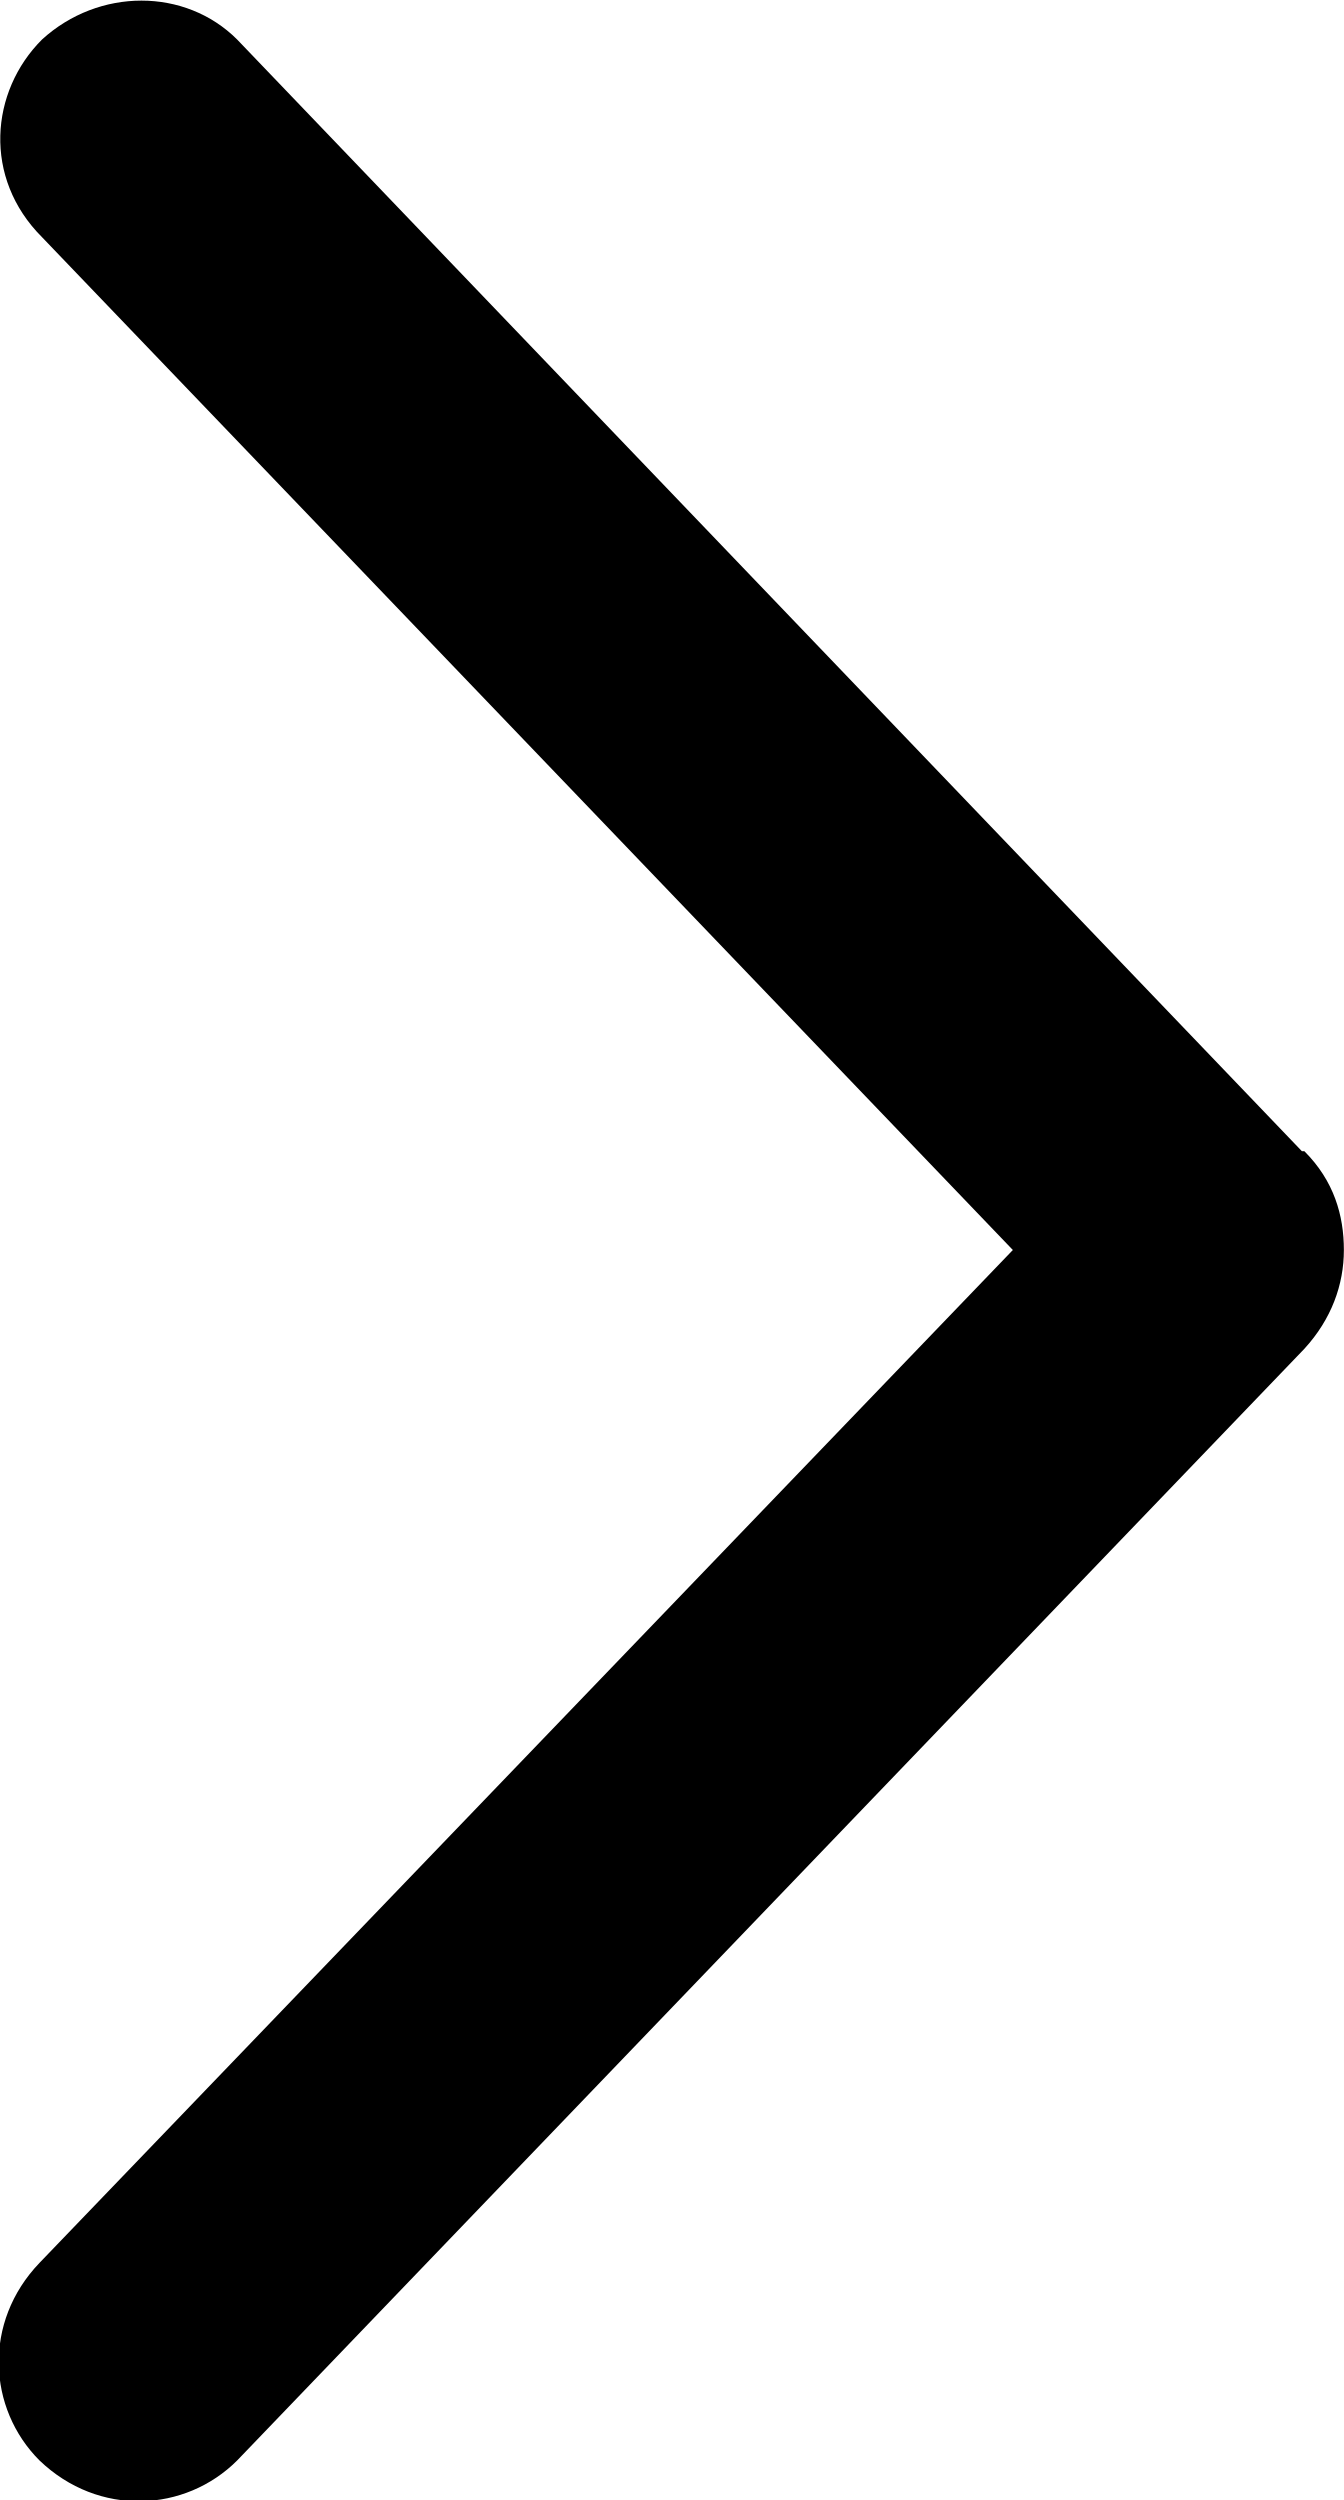
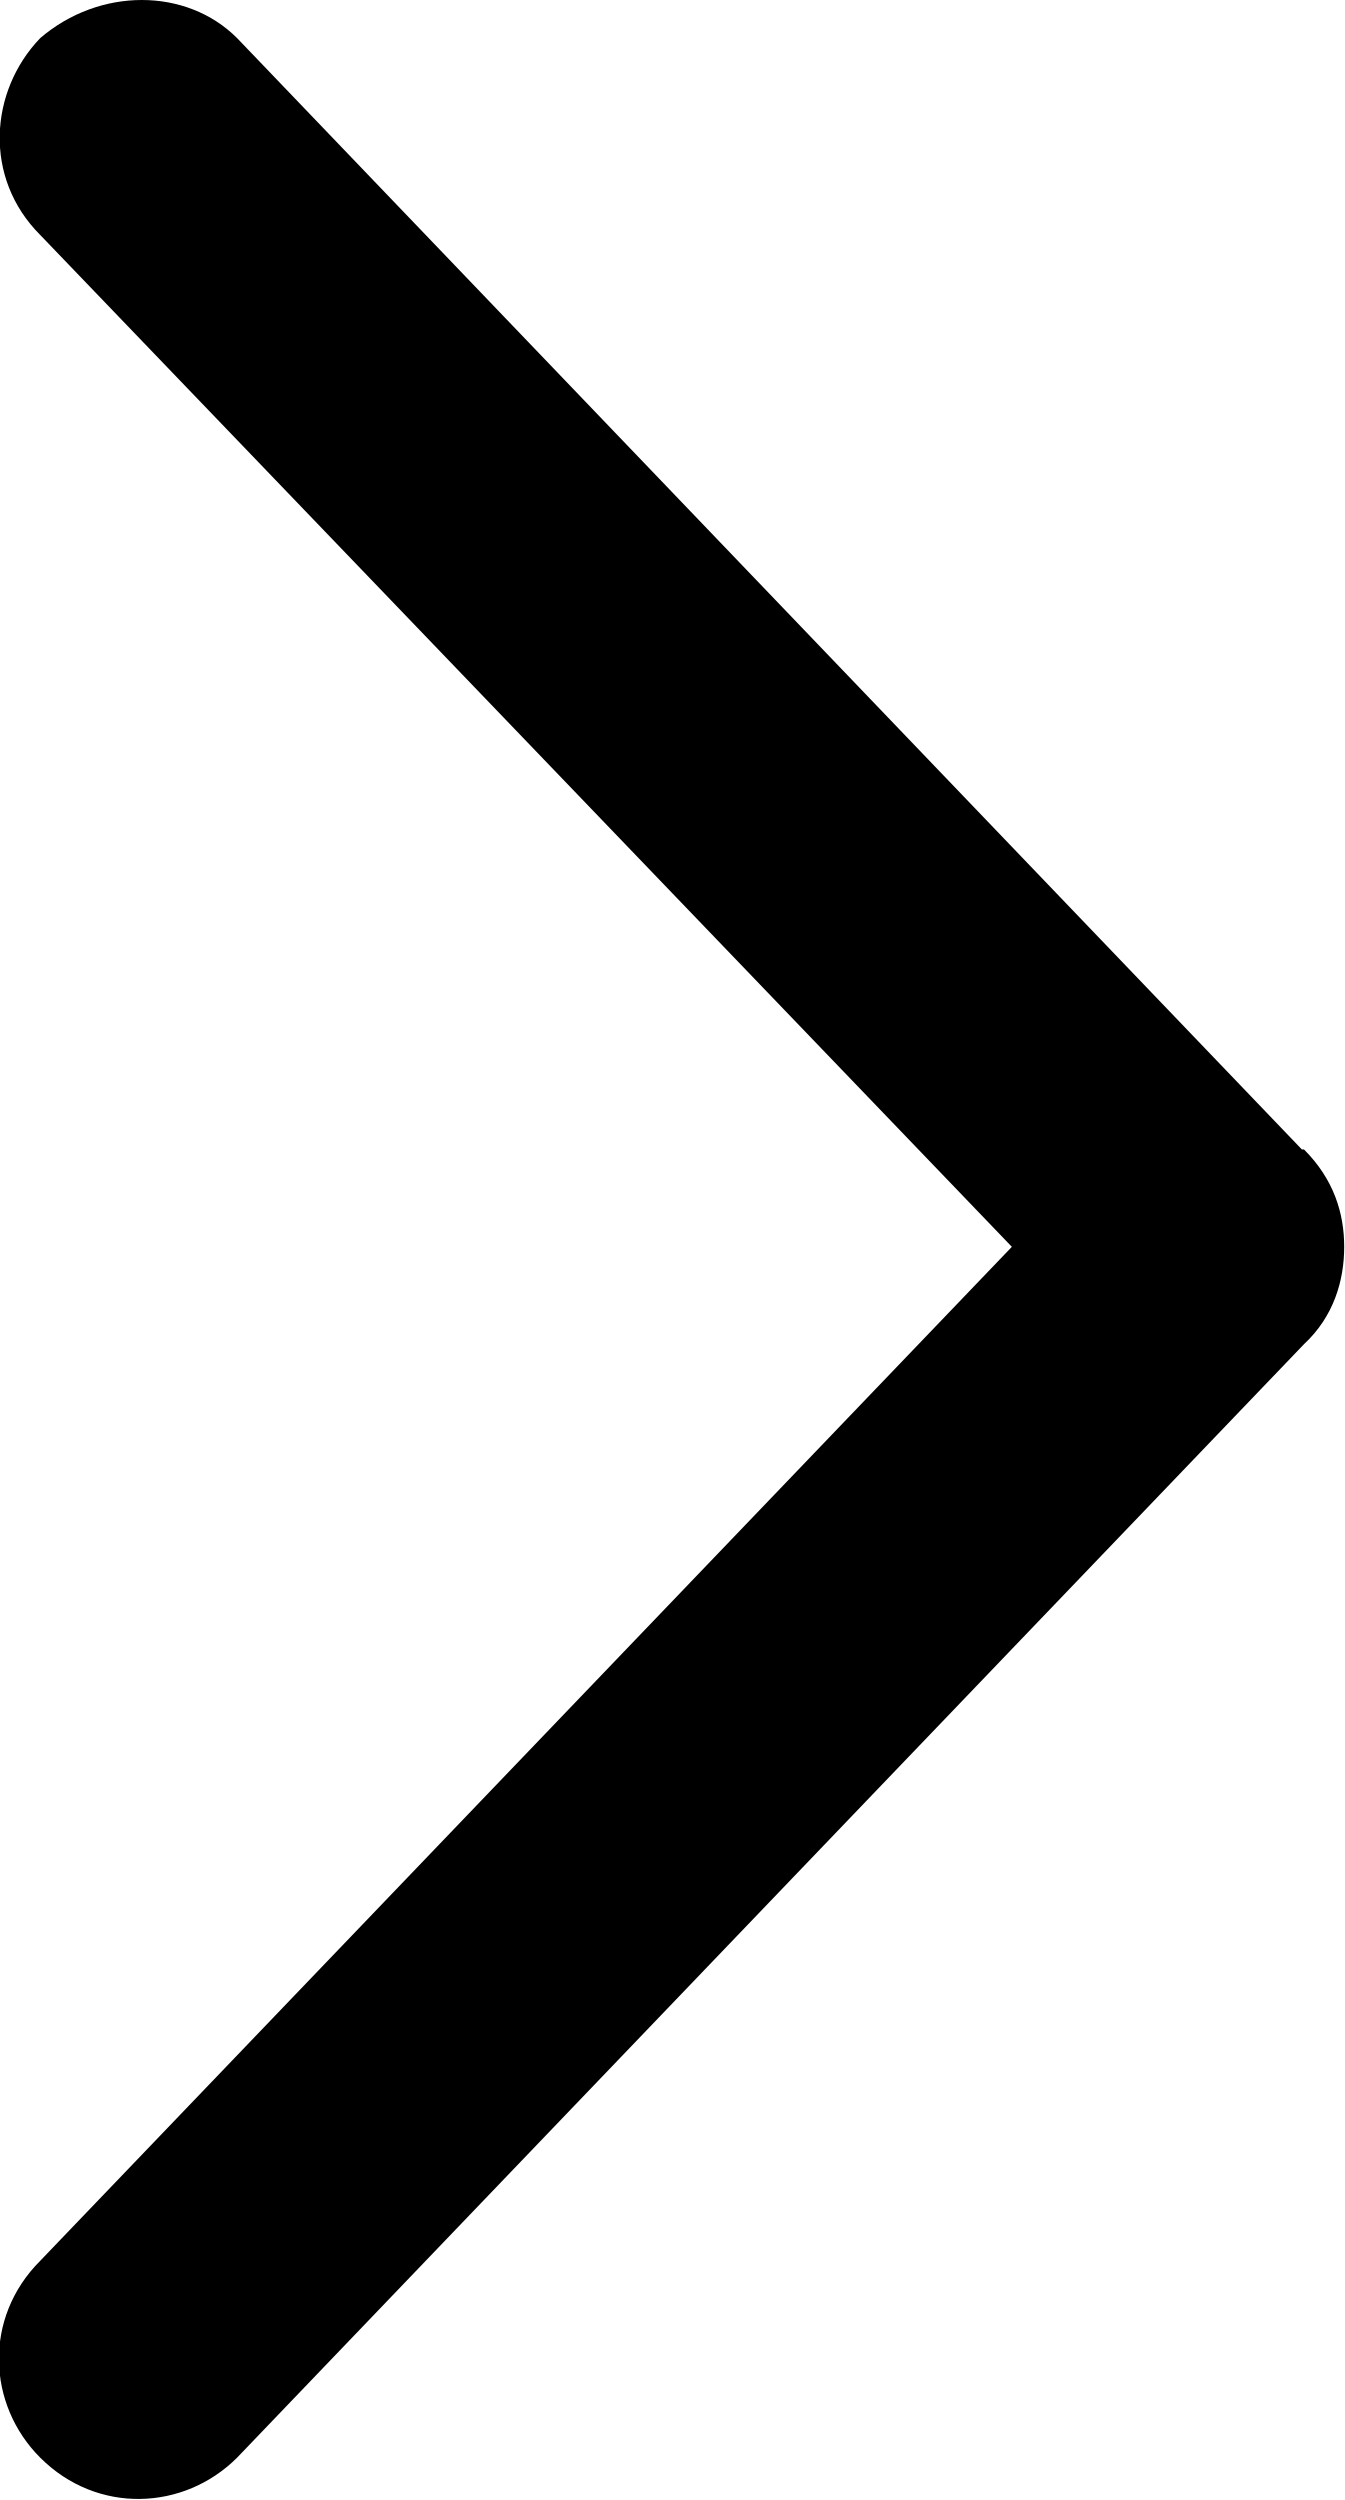
- <svg xmlns="http://www.w3.org/2000/svg" id="_レイヤー_2" viewBox="0 0 5.44 10.12">
+ <svg xmlns="http://www.w3.org/2000/svg" id="_レイヤー_2" viewBox="0 0 6.35 11.81">
  <defs>
    <style>.cls-1{fill:#000;stroke-width:0px;}</style>
  </defs>
  <g id="_レイヤー_1-2">
-     <path class="cls-1" d="M5.28,4.66c.12.12.16.26.16.4s-.05.28-.16.4L.96,9.96c-.21.21-.56.23-.8,0-.21-.21-.23-.56,0-.8l3.94-4.1L.17.96C-.07.72-.04.37.17.16.4-.05.75-.05.96.16l4.31,4.5Z" />
+     <path class="cls-1" d="M6.16,5.43c.14.14.19.3.19.46s-.05.33-.19.46L1.12,11.61c-.25.25-.66.27-.93,0-.25-.25-.27-.66,0-.93l4.59-4.79L.19,1.11C-.08.84-.05.43.19.18.47-.06.88-.06,1.12.18l5.03,5.25Z" />
  </g>
</svg>
